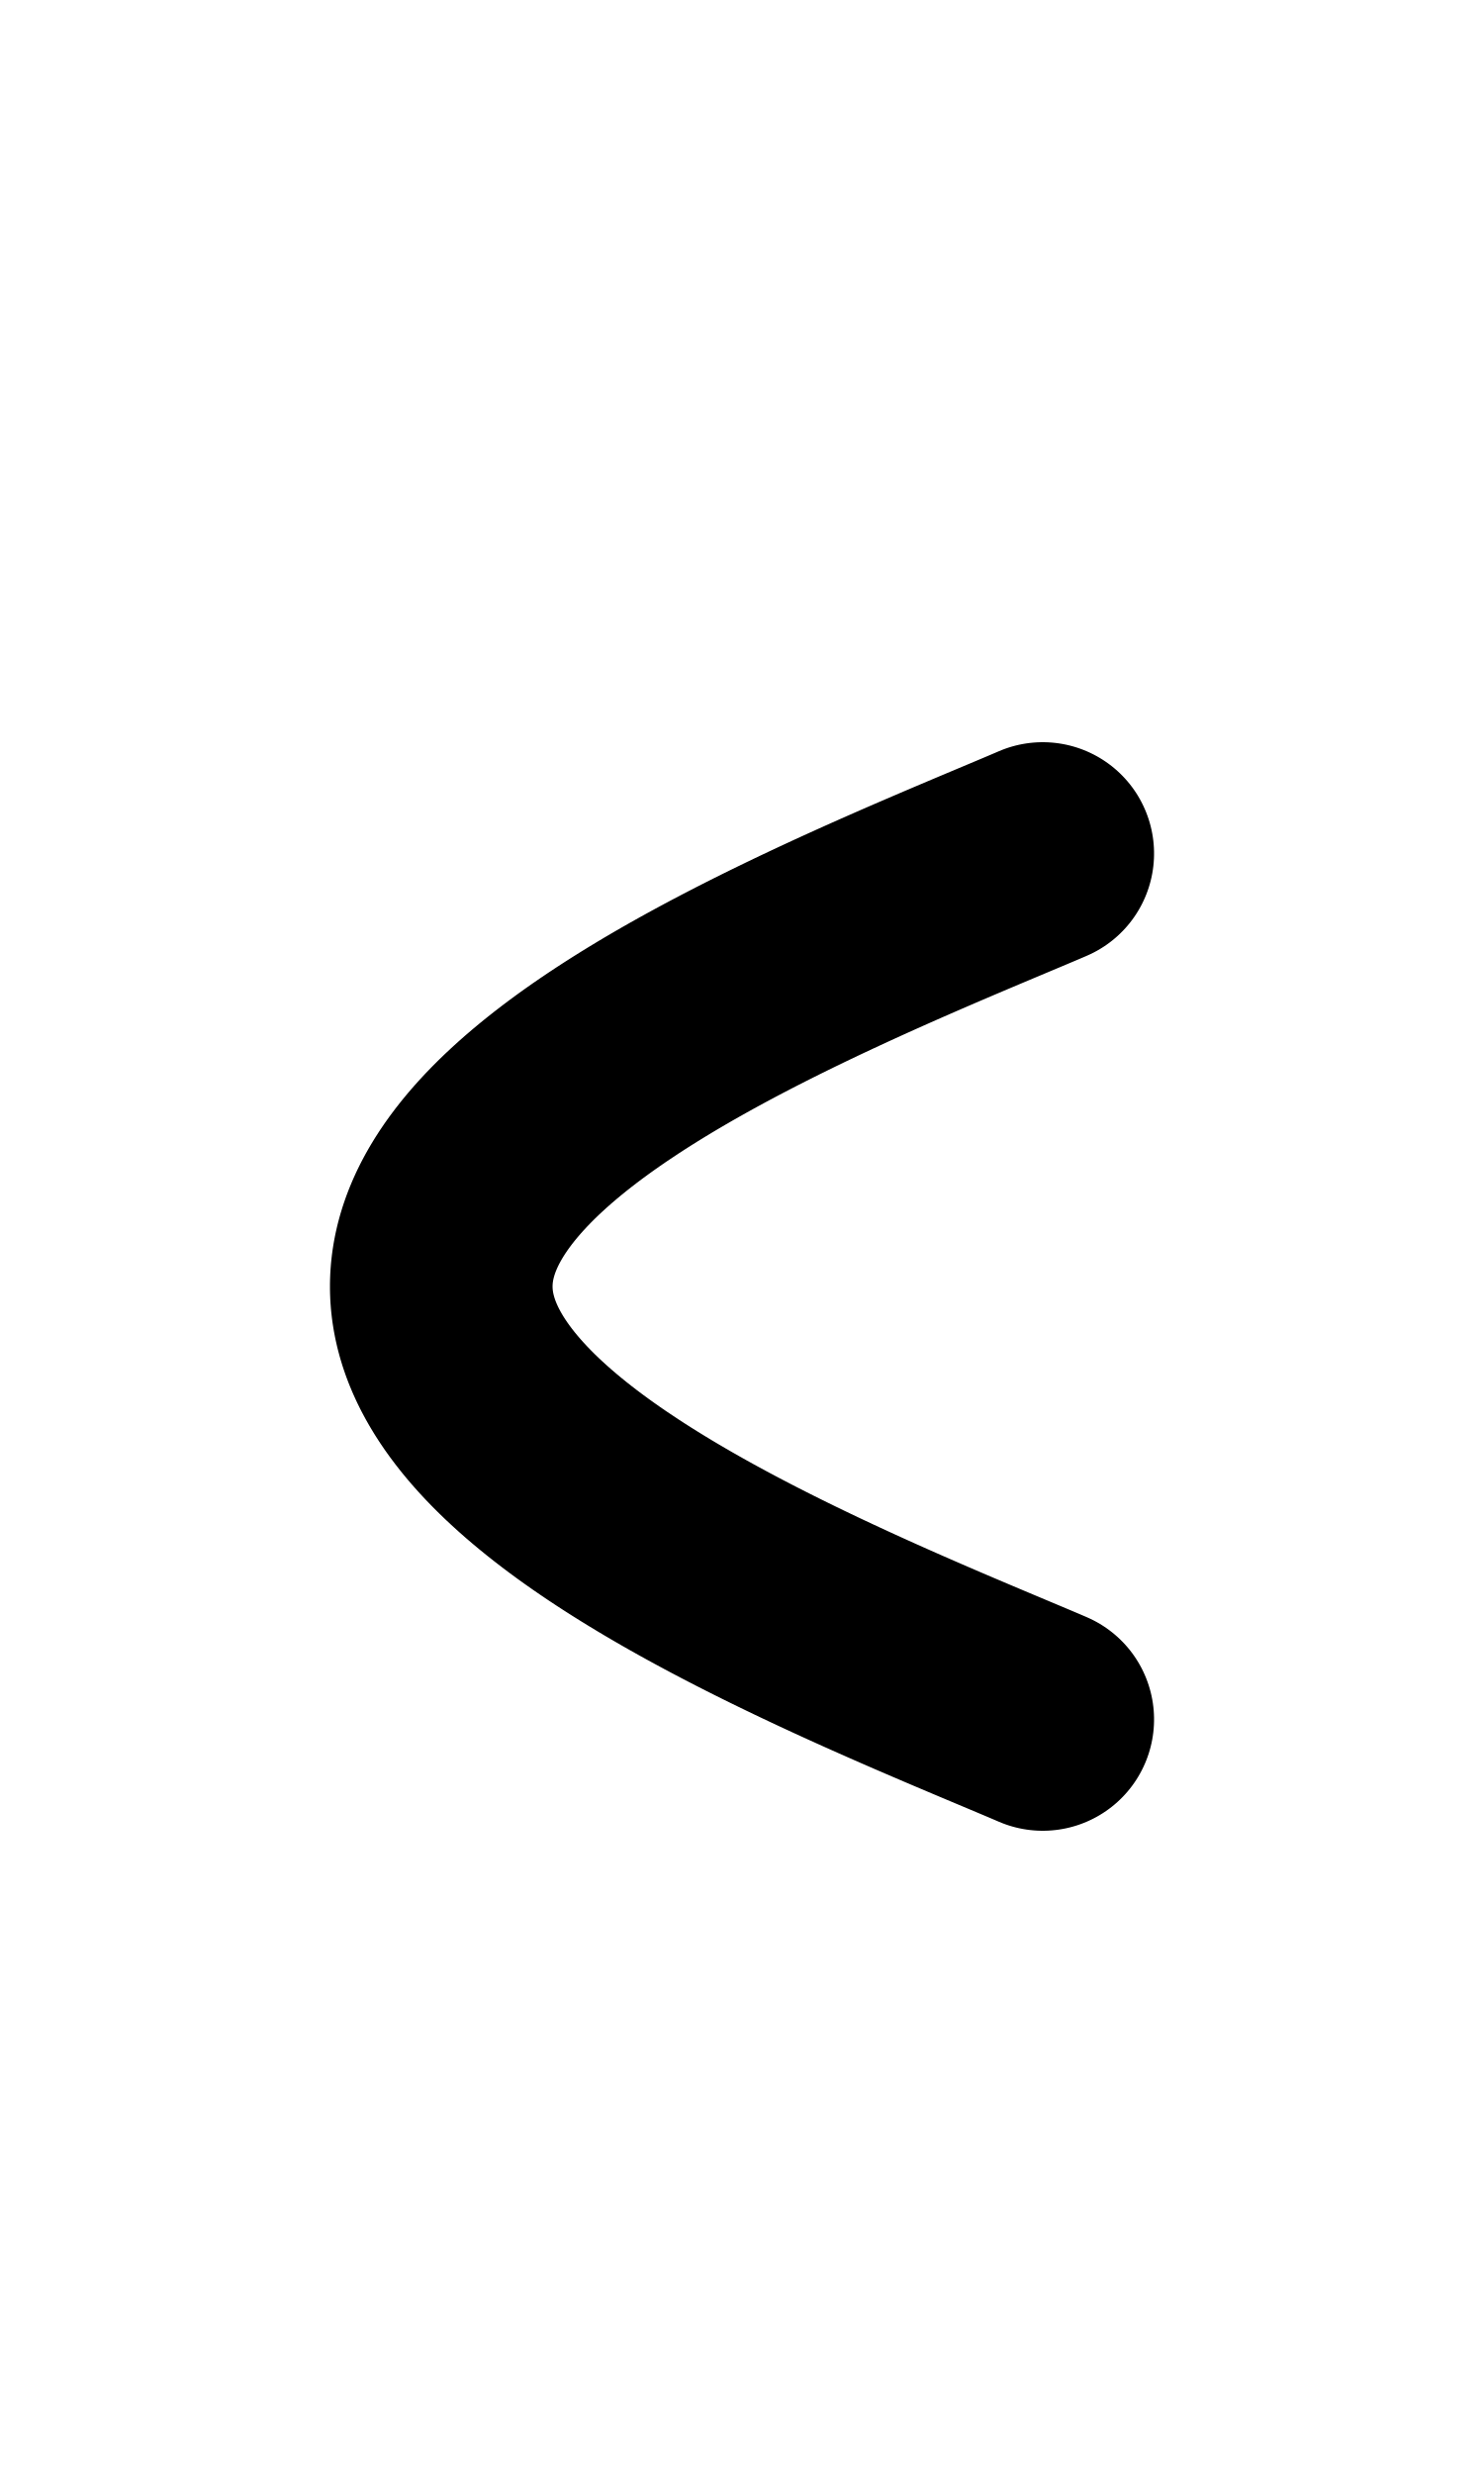
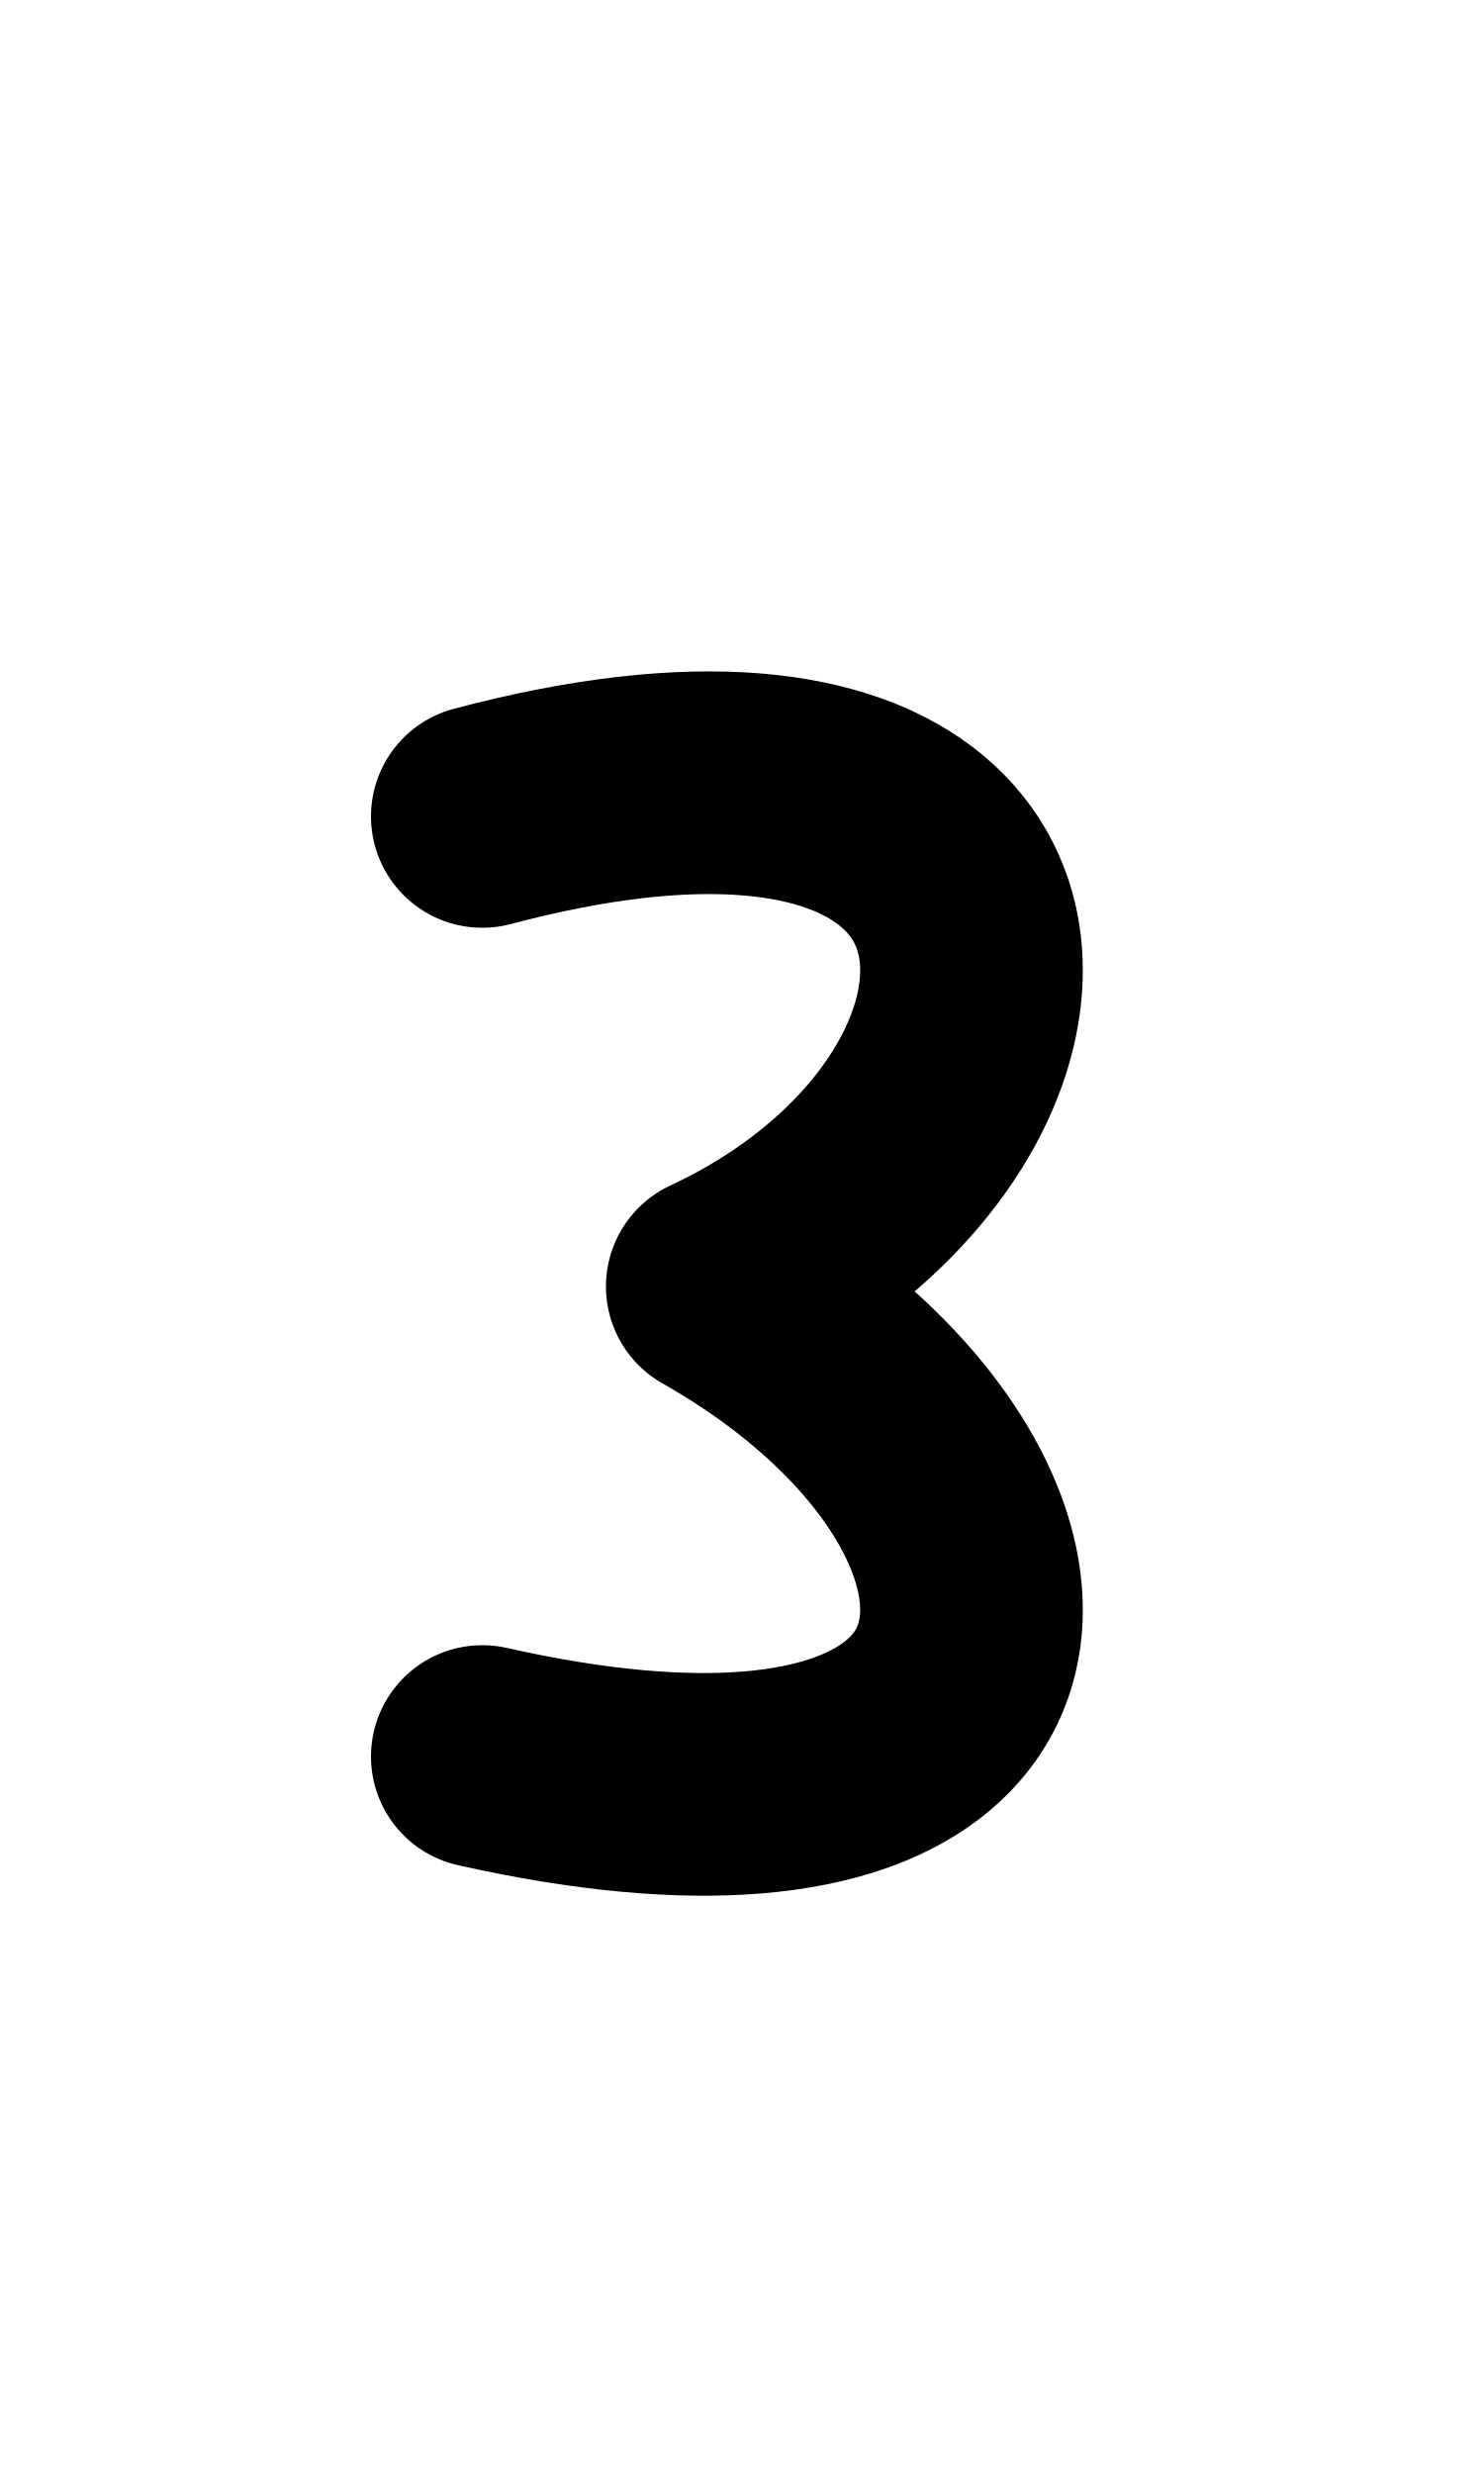
<svg xmlns="http://www.w3.org/2000/svg" viewBox="0 0 600.000 1000">
-   <path d="M 403.720 303.707 L 403.719 303.705 L 402.763 304.118 L 402.376 304.284 L 401.874 304.499 L 401.286 304.749 L 400.613 305.036 L 399.855 305.357 L 399.013 305.714 L 398.087 306.106 L 397.077 306.532 L 395.986 306.992 L 394.812 307.486 L 393.558 308.013 L 392.224 308.574 L 390.811 309.168 L 389.320 309.794 L 387.753 310.452 L 386.110 311.142 L 384.393 311.863 L 382.602 312.616 L 380.738 313.400 L 378.803 314.215 L 376.799 315.060 L 374.725 315.936 L 372.585 316.842 L 370.378 317.777 L 368.108 318.741 L 365.774 319.735 L 363.379 320.757 L 363.336 320.776 L 360.925 321.808 L 360.877 321.829 L 358.412 322.887 L 358.361 322.909 L 355.843 323.995 L 355.788 324.018 L 353.219 325.130 L 353.161 325.155 L 350.543 326.292 L 350.480 326.320 L 347.814 327.482 L 347.748 327.511 L 345.037 328.699 L 344.966 328.730 L 342.211 329.942 L 342.136 329.975 L 339.340 331.212 L 339.261 331.247 L 336.425 332.508 L 336.341 332.545 L 333.467 333.830 L 333.379 333.869 L 330.470 335.178 L 330.377 335.220 L 327.433 336.551 L 327.336 336.595 L 324.361 337.950 L 324.258 337.996 L 321.254 339.373 L 321.146 339.422 L 318.114 340.822 L 318.002 340.874 L 314.944 342.295 L 314.827 342.350 L 311.745 343.793 L 311.623 343.850 L 308.520 345.314 L 308.392 345.375 L 305.270 346.860 L 305.137 346.924 L 301.998 348.430 L 301.859 348.497 L 298.705 350.024 L 298.560 350.095 L 295.394 351.641 L 295.243 351.715 L 292.066 353.282 L 291.909 353.360 L 288.724 354.946 L 288.560 355.028 L 285.369 356.633 L 285.199 356.719 L 282.004 358.343 L 281.828 358.433 L 278.631 360.076 L 278.448 360.171 L 275.252 361.832 L 275.061 361.932 L 271.868 363.611 L 271.670 363.716 L 268.481 365.413 L 268.276 365.523 L 265.095 367.237 L 264.882 367.353 L 261.710 369.084 L 261.489 369.205 L 258.328 370.954 L 258.099 371.081 L 254.952 372.846 L 254.714 372.980 L 251.584 374.761 L 251.337 374.902 L 248.225 376.699 L 247.969 376.848 L 244.876 378.660 L 244.611 378.816 L 241.541 380.644 L 241.267 380.809 L 238.221 382.651 L 237.936 382.825 L 234.918 384.681 L 234.623 384.864 L 231.632 386.736 L 231.327 386.929 L 228.367 388.814 L 228.051 389.017 L 225.124 390.916 L 224.797 391.131 L 221.905 393.043 L 221.566 393.269 L 218.711 395.195 L 218.360 395.434 L 215.544 397.372 L 215.180 397.625 L 212.405 399.575 L 212.029 399.842 L 209.296 401.805 L 208.908 402.087 L 206.219 404.062 L 205.818 404.360 L 203.176 406.346 L 202.761 406.662 L 200.167 408.659 L 199.738 408.994 L 197.194 411.002 L 196.752 411.356 L 194.260 413.375 L 193.803 413.750 L 191.365 415.780 L 190.893 416.177 L 188.510 418.216 L 188.024 418.638 L 185.698 420.687 L 185.198 421.134 L 182.930 423.192 L 182.415 423.667 L 180.207 425.734 L 179.678 426.238 L 177.532 428.314 L 176.989 428.848 L 174.906 430.932 L 174.349 431.500 L 172.330 433.592 L 171.760 434.194 L 169.807 436.295 L 169.224 436.934 L 167.339 439.042 L 166.744 439.720 L 164.927 441.835 L 164.322 442.554 L 162.574 444.676 L 161.960 445.439 L 160.283 447.568 L 159.661 448.377 L 158.057 450.512 L 157.428 451.369 L 155.897 453.510 L 155.265 454.417 L 153.808 456.564 L 153.175 457.524 L 151.793 459.676 L 151.162 460.689 L 149.856 462.847 L 149.229 463.916 L 148.001 466.078 L 147.382 467.204 L 146.232 469.370 L 145.626 470.554 L 144.555 472.725 L 143.965 473.967 L 142.973 476.142 L 142.404 477.442 L 141.493 479.620 L 140.950 480.978 L 140.119 483.159 L 139.608 484.573 L 138.859 486.757 L 138.383 488.225 L 137.716 490.412 L 137.281 491.930 L 136.696 494.119 L 136.308 495.683 L 135.806 497.875 L 135.469 499.481 L 135.050 501.674 L 134.767 503.317 L 134.432 505.511 L 134.208 507.185 L 133.956 509.380 L 133.794 511.077 L 133.626 513.273 L 133.527 514.985 L 133.443 517.181 L 133.411 518.902 L 133.411 521.098 L 133.443 522.819 L 133.527 525.015 L 133.626 526.727 L 133.794 528.923 L 133.956 530.620 L 134.208 532.815 L 134.432 534.489 L 134.767 536.683 L 135.050 538.326 L 135.469 540.519 L 135.806 542.125 L 136.308 544.317 L 136.696 545.881 L 137.281 548.070 L 137.716 549.588 L 138.383 551.775 L 138.859 553.243 L 139.608 555.427 L 140.119 556.841 L 140.950 559.022 L 141.493 560.380 L 142.404 562.558 L 142.973 563.858 L 143.965 566.033 L 144.555 567.275 L 145.626 569.446 L 146.232 570.630 L 147.382 572.796 L 148.001 573.922 L 149.229 576.084 L 149.856 577.153 L 151.162 579.311 L 151.793 580.324 L 153.175 582.476 L 153.808 583.436 L 155.265 585.583 L 155.897 586.490 L 157.428 588.631 L 158.057 589.488 L 159.661 591.623 L 160.283 592.432 L 161.960 594.561 L 162.574 595.324 L 164.322 597.446 L 164.927 598.165 L 166.744 600.280 L 167.339 600.958 L 169.224 603.066 L 169.807 603.705 L 171.760 605.806 L 172.330 606.408 L 174.349 608.500 L 174.906 609.068 L 176.989 611.152 L 177.532 611.686 L 179.678 613.762 L 180.207 614.266 L 182.415 616.333 L 182.930 616.808 L 185.198 618.866 L 185.698 619.313 L 188.024 621.362 L 188.510 621.784 L 190.893 623.823 L 191.365 624.220 L 193.803 626.250 L 194.260 626.625 L 196.752 628.644 L 197.194 628.998 L 199.738 631.006 L 200.167 631.341 L 202.761 633.338 L 203.176 633.654 L 205.818 635.640 L 206.219 635.938 L 208.908 637.913 L 209.296 638.195 L 212.029 640.158 L 212.405 640.425 L 215.180 642.375 L 215.544 642.628 L 218.360 644.566 L 218.711 644.805 L 221.566 646.731 L 221.905 646.957 L 224.797 648.869 L 225.124 649.084 L 228.051 650.983 L 228.367 651.186 L 231.327 653.071 L 231.632 653.264 L 234.623 655.136 L 234.918 655.319 L 237.936 657.175 L 238.221 657.349 L 241.267 659.191 L 241.541 659.356 L 244.611 661.184 L 244.876 661.340 L 247.969 663.152 L 248.225 663.301 L 251.337 665.098 L 251.584 665.239 L 254.714 667.020 L 254.952 667.154 L 258.099 668.919 L 258.328 669.046 L 261.489 670.795 L 261.710 670.916 L 264.882 672.647 L 265.095 672.763 L 268.276 674.477 L 268.481 674.587 L 271.670 676.284 L 271.868 676.389 L 275.061 678.068 L 275.252 678.168 L 278.448 679.829 L 278.631 679.924 L 281.828 681.567 L 282.004 681.657 L 285.199 683.281 L 285.369 683.367 L 288.560 684.972 L 288.724 685.054 L 291.909 686.640 L 292.066 686.718 L 295.243 688.285 L 295.394 688.359 L 298.560 689.905 L 298.705 689.976 L 301.859 691.503 L 301.998 691.570 L 305.137 693.076 L 305.270 693.140 L 308.392 694.625 L 308.520 694.686 L 311.623 696.150 L 311.745 696.207 L 314.827 697.650 L 314.944 697.705 L 318.002 699.126 L 318.114 699.178 L 321.146 700.578 L 321.254 700.627 L 324.258 702.004 L 324.361 702.050 L 327.336 703.405 L 327.433 703.449 L 330.377 704.780 L 330.470 704.822 L 333.379 706.131 L 333.467 706.170 L 336.341 707.455 L 336.425 707.492 L 339.261 708.753 L 339.340 708.788 L 342.136 710.025 L 342.211 710.058 L 344.966 711.270 L 345.037 711.301 L 347.748 712.489 L 347.814 712.518 L 350.480 713.680 L 350.543 713.708 L 353.161 714.845 L 353.219 714.870 L 355.788 715.982 L 355.843 716.005 L 358.361 717.091 L 358.412 717.113 L 360.877 718.171 L 360.925 718.192 L 363.336 719.224 L 363.379 719.243 L 365.734 720.248 L 368.071 721.243 L 370.346 722.209 L 372.556 723.146 L 374.700 724.053 L 376.777 724.930 L 378.785 725.777 L 380.723 726.593 L 382.590 727.379 L 384.384 728.133 L 386.105 728.856 L 387.751 729.547 L 389.320 730.206 L 390.811 730.832 L 392.224 731.426 L 393.558 731.987 L 394.812 732.514 L 395.986 733.008 L 397.077 733.468 L 398.087 733.894 L 399.013 734.286 L 399.855 734.643 L 400.613 734.964 L 401.286 735.251 L 401.874 735.501 L 402.376 735.716 L 402.780 735.889 L 403.362 736.140 L 403.684 736.280 L 405.044 736.844 L 406.422 737.363 L 407.816 737.837 L 409.225 738.265 L 410.648 738.647 L 412.082 738.982 L 413.526 739.270 L 414.979 739.510 L 416.438 739.703 L 417.904 739.848 L 419.373 739.945 L 420.845 739.994 L 422.317 739.994 L 423.789 739.947 L 425.259 739.851 L 426.724 739.707 L 428.184 739.516 L 429.637 739.276 L 431.082 738.990 L 432.516 738.656 L 433.938 738.275 L 435.348 737.849 L 436.742 737.376 L 438.121 736.858 L 439.481 736.295 L 440.823 735.688 L 442.144 735.037 L 443.443 734.343 L 444.719 733.607 L 445.969 732.830 L 447.194 732.013 L 448.391 731.156 L 449.560 730.260 L 450.699 729.326 L 451.806 728.355 L 452.881 727.349 L 453.923 726.308 L 454.930 725.234 L 455.902 724.127 L 456.836 722.989 L 457.733 721.822 L 458.591 720.625 L 459.410 719.401 L 460.188 718.151 L 460.925 716.876 L 461.620 715.577 L 462.271 714.257 L 462.880 712.916 L 463.444 711.556 L 463.963 710.178 L 464.437 708.784 L 464.865 707.375 L 465.247 705.952 L 465.582 704.518 L 465.870 703.074 L 466.110 701.621 L 466.303 700.162 L 466.448 698.696 L 466.545 697.227 L 466.594 695.755 L 466.594 694.283 L 466.547 692.811 L 466.451 691.341 L 466.307 689.876 L 466.116 688.416 L 465.876 686.963 L 465.590 685.518 L 465.256 684.084 L 464.875 682.662 L 464.449 681.252 L 463.976 679.858 L 463.458 678.479 L 462.895 677.119 L 462.288 675.777 L 461.637 674.456 L 460.943 673.157 L 460.207 671.881 L 459.430 670.631 L 458.613 669.406 L 457.756 668.209 L 456.860 667.040 L 455.926 665.901 L 454.955 664.794 L 453.949 663.719 L 452.908 662.677 L 451.834 661.670 L 450.727 660.698 L 449.589 659.764 L 448.422 658.867 L 447.225 658.009 L 446.001 657.190 L 444.751 656.412 L 443.476 655.675 L 442.177 654.980 L 440.857 654.329 L 439.516 653.720 L 439.552 653.736 L 439.499 653.713 L 439.373 653.658 L 439.317 653.634 L 439.107 653.543 L 439.055 653.520 L 438.761 653.393 L 438.711 653.372 L 438.334 653.210 L 438.287 653.190 L 437.827 652.992 L 437.783 652.974 L 437.240 652.741 L 436.573 652.457 L 435.828 652.140 L 435.004 651.790 L 434.102 651.408 L 433.123 650.994 L 432.068 650.548 L 430.936 650.071 L 429.729 649.563 L 428.448 649.024 L 427.093 648.455 L 425.666 647.855 L 424.167 647.226 L 422.599 646.567 L 420.962 645.880 L 419.256 645.163 L 417.484 644.418 L 415.646 643.645 L 413.743 642.844 L 411.778 642.015 L 409.750 641.159 L 407.663 640.276 L 405.516 639.366 L 403.313 638.430 L 401.054 637.468 L 398.741 636.481 L 396.375 635.468 L 393.959 634.430 L 391.494 633.367 L 388.982 632.281 L 386.425 631.170 L 383.825 630.036 L 381.183 628.879 L 378.502 627.699 L 375.784 626.497 L 373.030 625.272 L 370.242 624.026 L 367.423 622.759 L 364.575 621.471 L 361.700 620.162 L 358.801 618.833 L 355.878 617.484 L 352.935 616.117 L 349.973 614.730 L 346.996 613.325 L 344.005 611.902 L 341.002 610.461 L 337.991 609.003 L 334.973 607.529 L 331.950 606.038 L 328.925 604.532 L 325.901 603.010 L 322.879 601.474 L 319.862 599.924 L 316.853 598.360 L 313.854 596.783 L 310.867 595.193 L 307.896 593.592 L 304.941 591.979 L 302.006 590.355 L 299.093 588.722 L 296.205 587.079 L 293.344 585.428 L 290.512 583.768 L 287.712 582.102 L 284.947 580.429 L 282.218 578.750 L 279.528 577.067 L 276.880 575.380 L 274.275 573.690 L 271.717 571.999 L 269.207 570.306 L 266.749 568.614 L 264.343 566.923 L 261.992 565.235 L 259.699 563.551 L 257.466 561.872 L 255.295 560.200 L 253.187 558.536 L 251.146 556.882 L 249.172 555.239 L 247.267 553.609 L 245.434 551.995 L 243.674 550.397 L 241.988 548.819 L 240.378 547.262 L 238.845 545.728 L 237.390 544.219 L 236.014 542.739 L 234.717 541.289 L 233.500 539.873 L 232.362 538.492 L 231.305 537.148 L 230.326 535.846 L 229.425 534.587 L 228.602 533.373 L 227.853 532.207 L 227.178 531.091 L 226.573 530.027 L 226.036 529.015 L 225.564 528.058 L 225.152 527.155 L 224.796 526.306 L 224.494 525.510 L 224.239 524.767 L 224.027 524.073 L 223.854 523.426 L 223.715 522.821 L 223.607 522.254 L 223.525 521.718 L 223.466 521.208 L 223.429 520.717 L 223.411 520.238 L 223.411 519.762 L 223.429 519.283 L 223.466 518.792 L 223.525 518.282 L 223.607 517.746 L 223.715 517.179 L 223.854 516.574 L 224.027 515.927 L 224.239 515.233 L 224.494 514.490 L 224.796 513.694 L 225.152 512.845 L 225.564 511.942 L 226.036 510.985 L 226.573 509.973 L 227.178 508.909 L 227.853 507.793 L 228.602 506.627 L 229.425 505.413 L 230.326 504.154 L 231.305 502.852 L 232.362 501.508 L 233.500 500.127 L 234.717 498.711 L 236.014 497.261 L 237.390 495.781 L 238.845 494.272 L 240.378 492.738 L 241.988 491.181 L 243.674 489.603 L 245.434 488.005 L 247.267 486.391 L 249.172 484.761 L 251.146 483.118 L 253.187 481.464 L 255.295 479.800 L 257.466 478.128 L 259.699 476.449 L 261.992 474.765 L 264.343 473.077 L 266.749 471.386 L 269.207 469.694 L 271.717 468.001 L 274.275 466.310 L 276.880 464.620 L 279.528 462.933 L 282.218 461.250 L 284.947 459.571 L 287.712 457.898 L 290.512 456.232 L 293.344 454.572 L 296.205 452.921 L 299.093 451.278 L 302.006 449.645 L 304.941 448.021 L 307.896 446.408 L 310.867 444.807 L 313.854 443.217 L 316.853 441.640 L 319.862 440.076 L 322.879 438.526 L 325.901 436.990 L 328.925 435.468 L 331.950 433.962 L 334.973 432.471 L 337.991 430.997 L 341.002 429.539 L 344.005 428.098 L 346.996 426.675 L 349.973 425.270 L 352.935 423.883 L 355.878 422.516 L 358.801 421.167 L 361.700 419.838 L 364.575 418.529 L 367.423 417.241 L 370.242 415.974 L 373.030 414.728 L 375.784 413.503 L 378.502 412.301 L 381.183 411.121 L 383.825 409.964 L 386.425 408.830 L 388.982 407.719 L 391.494 406.633 L 393.959 405.570 L 396.375 404.532 L 398.741 403.519 L 401.054 402.532 L 403.313 401.570 L 405.516 400.634 L 407.663 399.724 L 409.750 398.841 L 411.778 397.985 L 413.743 397.156 L 415.646 396.355 L 417.484 395.582 L 419.256 394.837 L 420.962 394.120 L 422.599 393.433 L 424.166 392.775 L 425.661 392.147 L 427.085 391.548 L 428.437 390.980 L 429.715 390.443 L 430.918 389.936 L 432.047 389.460 L 433.099 389.016 L 434.075 388.603 L 434.974 388.223 L 435.794 387.875 L 436.536 387.559 L 437.200 387.276 L 437.783 387.026 L 437.827 387.008 L 438.287 386.810 L 438.334 386.790 L 438.711 386.628 L 438.761 386.607 L 439.055 386.480 L 439.107 386.457 L 439.317 386.366 L 439.373 386.342 L 439.499 386.287 L 439.552 386.264 L 439.594 386.246 L 440.934 385.635 L 442.253 384.981 L 443.550 384.284 L 444.823 383.544 L 446.072 382.764 L 447.295 381.943 L 448.490 381.083 L 449.656 380.183 L 450.792 379.247 L 451.897 378.273 L 452.969 377.264 L 454.008 376.220 L 455.012 375.143 L 455.981 374.034 L 456.912 372.894 L 457.806 371.723 L 458.661 370.524 L 459.476 369.298 L 460.251 368.046 L 460.984 366.769 L 461.675 365.469 L 462.324 364.146 L 462.928 362.804 L 463.489 361.442 L 464.004 360.062 L 464.474 358.667 L 464.899 357.257 L 465.276 355.834 L 465.608 354.399 L 465.891 352.954 L 466.128 351.500 L 466.317 350.040 L 466.458 348.574 L 466.551 347.105 L 466.596 345.633 L 466.592 344.160 L 466.541 342.689 L 466.441 341.219 L 466.293 339.754 L 466.098 338.295 L 465.854 336.842 L 465.564 335.399 L 465.226 333.965 L 464.842 332.544 L 464.411 331.136 L 463.934 329.742 L 463.413 328.366 L 462.846 327.006 L 462.235 325.666 L 461.581 324.347 L 460.884 323.050 L 460.144 321.777 L 459.364 320.528 L 458.543 319.305 L 457.683 318.110 L 456.783 316.944 L 455.847 315.808 L 454.873 314.703 L 453.864 313.631 L 452.820 312.592 L 451.743 311.588 L 450.634 310.619 L 449.494 309.688 L 448.323 308.794 L 447.124 307.939 L 445.898 307.124 L 444.646 306.349 L 443.369 305.616 L 442.069 304.925 L 440.746 304.276 L 439.404 303.672 L 438.042 303.111 L 436.662 302.596 L 435.267 302.126 L 433.857 301.701 L 432.434 301.324 L 430.999 300.992 L 429.554 300.709 L 428.100 300.472 L 426.640 300.283 L 425.174 300.142 L 423.705 300.049 L 422.233 300.004 L 420.760 300.008 L 419.289 300.059 L 417.819 300.159 L 416.354 300.307 L 414.895 300.502 L 413.442 300.746 L 411.999 301.036 L 410.565 301.374 L 409.144 301.758 L 407.736 302.189 L 406.342 302.666 L 404.966 303.187 L 403.720 303.707 Z" fill="black" fill-rule="evenodd" />
+   <path d="M 214.001 371.581 L 221.253 369.845 L 228.292 368.285 L 235.120 366.898 L 241.734 365.678 L 248.135 364.621 L 254.322 363.724 L 260.294 362.980 L 266.050 362.385 L 271.590 361.933 L 276.913 361.620 L 282.019 361.439 L 286.906 361.385 L 291.575 361.451 L 296.026 361.630 L 300.257 361.917 L 304.269 362.303 L 308.063 362.781 L 311.638 363.343 L 314.998 363.982 L 318.142 364.688 L 321.074 365.452 L 323.796 366.267 L 326.313 367.123 L 328.629 368.011 L 330.750 368.922 L 332.684 369.849 L 334.437 370.782 L 336.019 371.715 L 337.441 372.641 L 338.712 373.556 L 339.846 374.456 L 340.855 375.338 L 341.750 376.203 L 342.545 377.052 L 343.253 377.887 L 343.884 378.714 L 344.449 379.539 L 344.957 380.369 L 345.417 381.214 L 345.833 382.081 L 346.210 382.982 L 346.550 383.924 L 346.854 384.917 L 347.120 385.968 L 347.347 387.086 L 347.531 388.275 L 347.667 389.541 L 347.751 390.888 L 347.778 392.317 L 347.741 393.829 L 347.636 395.426 L 347.457 397.106 L 347.198 398.867 L 346.855 400.707 L 346.424 402.623 L 345.899 404.611 L 345.278 406.668 L 344.557 408.788 L 343.733 410.967 L 342.804 413.201 L 341.767 415.485 L 340.620 417.813 L 339.363 420.182 L 337.993 422.585 L 336.510 425.018 L 334.913 427.477 L 333.201 429.956 L 331.375 432.451 L 329.433 434.957 L 327.376 437.470 L 325.203 439.984 L 322.916 442.497 L 320.513 445.004 L 317.996 447.500 L 315.365 449.982 L 312.620 452.445 L 309.761 454.886 L 306.789 457.300 L 303.705 459.685 L 300.509 462.036 L 297.202 464.350 L 293.783 466.624 L 290.254 468.853 L 286.615 471.035 L 282.867 473.166 L 279.009 475.242 L 275.043 477.261 L 270.508 479.441 L 269.514 479.934 L 268.533 480.451 L 267.565 480.992 L 266.610 481.556 L 265.670 482.145 L 264.744 482.756 L 263.834 483.389 L 262.940 484.045 L 262.062 484.723 L 261.201 485.422 L 260.357 486.143 L 259.532 486.883 L 258.725 487.644 L 257.937 488.425 L 257.169 489.225 L 256.420 490.043 L 255.692 490.880 L 254.985 491.734 L 254.299 492.606 L 253.635 493.494 L 252.993 494.398 L 252.373 495.318 L 251.776 496.253 L 251.202 497.202 L 250.652 498.165 L 250.126 499.142 L 249.624 500.131 L 249.147 501.132 L 248.694 502.144 L 248.267 503.168 L 247.865 504.201 L 247.488 505.244 L 247.137 506.297 L 246.813 507.357 L 246.514 508.425 L 246.242 509.501 L 245.997 510.582 L 245.778 511.669 L 245.586 512.762 L 245.421 513.859 L 245.283 514.959 L 245.173 516.063 L 245.089 517.169 L 245.033 518.276 L 245.004 519.385 L 245.003 520.494 L 245.029 521.603 L 245.082 522.711 L 245.162 523.817 L 245.270 524.921 L 245.405 526.022 L 245.567 527.119 L 245.756 528.212 L 245.971 529.300 L 246.214 530.382 L 246.483 531.458 L 246.779 532.527 L 247.101 533.588 L 247.449 534.641 L 247.822 535.686 L 248.222 536.720 L 248.646 537.745 L 249.096 538.759 L 249.571 539.761 L 250.070 540.751 L 250.594 541.729 L 251.141 542.694 L 251.712 543.644 L 252.307 544.581 L 252.924 545.502 L 253.564 546.408 L 254.226 547.298 L 254.909 548.172 L 255.614 549.028 L 256.340 549.867 L 257.086 550.687 L 257.853 551.489 L 258.638 552.272 L 259.443 553.035 L 260.267 553.778 L 261.108 554.500 L 261.967 555.202 L 262.843 555.882 L 263.736 556.540 L 264.644 557.176 L 265.568 557.790 L 266.507 558.381 L 267.460 558.948 L 272.103 561.635 L 276.280 564.155 L 280.343 566.711 L 284.292 569.298 L 288.126 571.914 L 291.844 574.556 L 295.444 577.220 L 298.927 579.904 L 302.292 582.603 L 305.537 585.316 L 308.661 588.037 L 311.665 590.764 L 314.548 593.493 L 317.308 596.220 L 319.945 598.941 L 322.459 601.652 L 324.849 604.350 L 327.115 607.029 L 329.256 609.686 L 331.273 612.316 L 333.166 614.915 L 334.934 617.478 L 336.579 619.999 L 338.100 622.474 L 339.499 624.898 L 340.778 627.266 L 341.937 629.572 L 342.979 631.811 L 343.906 633.978 L 344.721 636.067 L 345.427 638.073 L 346.029 639.993 L 346.531 641.820 L 346.939 643.551 L 347.257 645.183 L 347.493 646.713 L 347.653 648.138 L 347.745 649.460 L 347.776 650.677 L 347.754 651.793 L 347.687 652.811 L 347.581 653.738 L 347.442 654.579 L 347.276 655.345 L 347.085 656.046 L 346.873 656.694 L 346.637 657.301 L 346.375 657.882 L 346.081 658.449 L 345.749 659.016 L 345.366 659.593 L 344.923 660.191 L 344.405 660.818 L 343.797 661.479 L 343.086 662.177 L 342.256 662.915 L 341.292 663.691 L 340.181 664.500 L 338.911 665.340 L 337.469 666.202 L 335.847 667.080 L 334.035 667.966 L 332.026 668.850 L 329.815 669.723 L 327.397 670.577 L 324.767 671.401 L 321.923 672.187 L 318.864 672.927 L 315.588 673.611 L 312.093 674.232 L 308.381 674.783 L 304.450 675.256 L 300.302 675.645 L 295.935 675.943 L 291.353 676.144 L 286.554 676.243 L 281.540 676.233 L 276.311 676.111 L 270.869 675.871 L 265.214 675.509 L 259.347 675.020 L 253.268 674.401 L 246.979 673.647 L 240.480 672.754 L 233.772 671.720 L 226.855 670.540 L 219.730 669.210 L 212.396 667.729 L 204.548 666.025 L 203.466 665.803 L 202.378 665.609 L 201.287 665.441 L 200.191 665.300 L 199.093 665.187 L 197.992 665.100 L 196.889 665.040 L 195.785 665.007 L 194.681 665.001 L 193.576 665.023 L 192.473 665.071 L 191.371 665.147 L 190.272 665.249 L 189.175 665.379 L 188.081 665.535 L 186.992 665.718 L 185.908 665.928 L 184.829 666.164 L 183.756 666.427 L 182.690 666.716 L 181.632 667.031 L 180.581 667.372 L 179.540 667.739 L 178.507 668.131 L 177.485 668.549 L 176.473 668.991 L 175.472 669.458 L 174.483 669.949 L 173.506 670.465 L 172.542 671.004 L 171.592 671.567 L 170.656 672.153 L 169.734 672.762 L 168.828 673.393 L 167.938 674.047 L 167.064 674.722 L 166.206 675.418 L 165.366 676.135 L 164.544 676.872 L 163.740 677.630 L 162.955 678.407 L 162.190 679.203 L 161.444 680.017 L 160.718 680.850 L 160.013 681.700 L 159.329 682.567 L 158.666 683.451 L 158.026 684.350 L 157.407 685.265 L 156.812 686.195 L 156.239 687.140 L 155.690 688.098 L 155.164 689.069 L 154.662 690.053 L 154.185 691.049 L 153.732 692.057 L 153.304 693.075 L 152.901 694.103 L 152.524 695.141 L 152.172 696.188 L 151.846 697.243 L 151.546 698.306 L 151.272 699.376 L 151.025 700.452 L 150.803 701.534 L 150.609 702.622 L 150.441 703.713 L 150.300 704.809 L 150.187 705.907 L 150.100 707.008 L 150.040 708.111 L 150.007 709.215 L 150.001 710.319 L 150.023 711.424 L 150.071 712.527 L 150.147 713.629 L 150.249 714.728 L 150.379 715.825 L 150.535 716.919 L 150.718 718.008 L 150.928 719.092 L 151.164 720.171 L 151.427 721.244 L 151.716 722.310 L 152.031 723.368 L 152.372 724.419 L 152.739 725.460 L 153.131 726.493 L 153.549 727.515 L 153.991 728.527 L 154.458 729.528 L 154.949 730.517 L 155.465 731.494 L 156.004 732.458 L 156.567 733.408 L 157.153 734.344 L 157.762 735.266 L 158.393 736.172 L 159.047 737.062 L 159.722 737.936 L 160.418 738.794 L 161.135 739.634 L 161.872 740.456 L 162.630 741.260 L 163.407 742.045 L 164.203 742.810 L 165.017 743.556 L 165.850 744.282 L 166.700 744.987 L 167.567 745.671 L 168.451 746.334 L 169.350 746.974 L 170.265 747.593 L 171.195 748.188 L 172.140 748.761 L 173.098 749.310 L 174.069 749.836 L 175.053 750.338 L 176.049 750.815 L 177.057 751.268 L 178.075 751.696 L 179.103 752.099 L 180.141 752.476 L 181.188 752.828 L 182.243 753.154 L 183.306 753.454 L 184.376 753.728 L 185.452 753.975 L 193.618 755.748 L 194.254 755.882 L 202.235 757.494 L 202.894 757.622 L 210.691 759.077 L 211.375 759.199 L 218.989 760.498 L 219.698 760.613 L 227.130 761.760 L 227.867 761.867 L 235.117 762.863 L 235.882 762.961 L 242.951 763.809 L 243.747 763.897 L 250.636 764.599 L 251.463 764.675 L 258.173 765.234 L 259.032 765.298 L 265.564 765.716 L 266.458 765.764 L 272.813 766.044 L 273.743 766.076 L 279.921 766.220 L 280.889 766.232 L 286.890 766.243 L 287.898 766.234 L 293.724 766.114 L 294.773 766.081 L 300.425 765.833 L 301.516 765.771 L 306.995 765.398 L 308.130 765.306 L 313.436 764.809 L 314.616 764.682 L 319.751 764.064 L 320.978 763.900 L 325.941 763.163 L 327.216 762.955 L 332.009 762.103 L 333.332 761.847 L 337.956 760.881 L 339.327 760.572 L 343.782 759.495 L 345.202 759.128 L 349.489 757.942 L 350.957 757.509 L 355.077 756.218 L 356.590 755.714 L 360.545 754.319 L 361.326 754.035 L 362.101 753.737 L 365.890 752.241 L 366.692 751.915 L 367.487 751.574 L 371.111 749.979 L 371.931 749.608 L 372.744 749.221 L 376.205 747.530 L 377.040 747.111 L 377.867 746.674 L 381.165 744.889 L 382.013 744.419 L 382.850 743.930 L 385.986 742.053 L 386.842 741.528 L 387.686 740.984 L 390.660 739.019 L 391.519 738.437 L 392.364 737.835 L 395.178 735.784 L 396.035 735.143 L 396.876 734.483 L 399.530 732.348 L 400.378 731.648 L 401.209 730.928 L 403.704 728.711 L 404.537 727.952 L 405.351 727.173 L 407.688 724.877 L 408.499 724.060 L 409.288 723.222 L 411.468 720.850 L 412.250 719.977 L 413.009 719.083 L 415.032 716.637 L 415.777 715.711 L 416.498 714.766 L 418.366 712.248 L 419.068 711.274 L 419.745 710.282 L 421.457 707.695 L 422.111 706.678 L 422.737 705.645 L 424.296 702.991 L 424.895 701.939 L 425.466 700.871 L 426.872 698.153 L 427.412 697.072 L 427.924 695.977 L 429.177 693.198 L 429.656 692.095 L 430.106 690.981 L 431.208 688.143 L 431.623 687.027 L 432.010 685.902 L 432.960 683.006 L 433.312 681.886 L 433.634 680.757 L 434.435 677.807 L 434.723 676.689 L 434.983 675.564 L 435.634 672.563 L 435.860 671.454 L 436.058 670.339 L 436.561 667.289 L 436.728 666.195 L 436.868 665.097 L 437.223 662.000 L 437.333 660.927 L 437.418 659.852 L 437.626 656.710 L 437.683 655.663 L 437.716 654.614 L 437.779 651.431 L 437.788 650.412 L 437.773 649.394 L 437.691 646.171 L 437.655 645.184 L 437.597 644.198 L 437.370 640.938 L 437.294 639.985 L 437.197 639.035 L 436.826 635.740 L 436.714 634.822 L 436.582 633.907 L 436.069 630.581 L 435.924 629.699 L 435.762 628.821 L 435.107 625.464 L 434.933 624.619 L 434.744 623.777 L 433.948 620.394 L 433.749 619.584 L 433.536 618.778 L 432.599 615.370 L 432.145 613.825 L 431.069 610.395 L 430.578 608.919 L 429.363 605.469 L 428.840 604.059 L 427.488 600.592 L 426.937 599.246 L 425.448 595.765 L 424.875 594.480 L 423.249 590.986 L 422.656 589.760 L 420.894 586.256 L 420.285 585.086 L 418.389 581.575 L 417.765 580.458 L 415.735 576.942 L 415.099 575.874 L 412.936 572.356 L 412.291 571.336 L 409.996 567.818 L 409.342 566.843 L 406.915 563.327 L 406.254 562.394 L 403.697 558.883 L 403.030 557.991 L 400.343 554.487 L 399.671 553.633 L 396.856 550.139 L 396.180 549.320 L 393.236 545.839 L 392.556 545.054 L 389.485 541.587 L 388.802 540.834 L 385.604 537.385 L 384.919 536.663 L 381.596 533.233 L 380.909 532.539 L 377.460 529.132 L 376.771 528.466 L 373.198 525.083 L 372.507 524.443 L 369.789 521.975 L 371.481 520.531 L 372.313 519.802 L 375.886 516.597 L 376.708 515.840 L 380.156 512.588 L 380.968 511.803 L 384.292 508.507 L 385.093 507.692 L 388.291 504.356 L 389.080 503.511 L 392.151 500.137 L 392.929 499.260 L 395.873 495.852 L 396.638 494.942 L 399.454 491.503 L 400.205 490.559 L 402.892 487.092 L 403.630 486.113 L 406.187 482.620 L 406.909 481.604 L 409.336 478.090 L 410.042 477.035 L 412.337 473.502 L 413.026 472.408 L 415.188 468.859 L 415.858 467.723 L 417.888 464.162 L 418.537 462.982 L 420.433 459.411 L 421.060 458.186 L 422.821 454.609 L 423.423 453.337 L 425.048 449.757 L 425.623 448.436 L 427.112 444.856 L 427.657 443.484 L 429.009 439.907 L 429.521 438.482 L 430.735 434.911 L 431.210 433.433 L 432.285 429.871 L 432.719 428.338 L 433.656 424.788 L 434.044 423.198 L 434.840 419.664 L 435.017 418.842 L 435.179 418.017 L 435.834 414.501 L 435.984 413.650 L 436.118 412.797 L 436.631 409.302 L 436.751 408.423 L 436.854 407.541 L 437.224 404.072 L 437.312 403.164 L 437.381 402.254 L 437.608 398.813 L 437.660 397.877 L 437.692 396.941 L 437.775 393.530 L 437.788 392.569 L 437.780 391.608 L 437.717 388.231 L 437.688 387.245 L 437.638 386.260 L 437.429 382.920 L 437.355 381.913 L 437.258 380.907 L 436.902 377.607 L 436.780 376.580 L 436.633 375.557 L 436.130 372.301 L 435.957 371.258 L 435.759 370.220 L 435.107 367.011 L 434.881 365.957 L 434.628 364.910 L 433.828 361.750 L 433.545 360.690 L 433.237 359.637 L 432.287 356.530 L 431.948 355.469 L 431.583 354.416 L 430.481 351.365 L 430.085 350.309 L 429.662 349.263 L 428.409 346.270 L 427.956 345.224 L 427.476 344.191 L 426.071 341.260 L 425.561 340.232 L 425.026 339.217 L 423.467 336.351 L 422.903 335.346 L 422.314 334.356 L 420.601 331.558 L 419.987 330.582 L 419.347 329.623 L 417.479 326.897 L 416.817 325.956 L 416.131 325.032 L 414.108 322.381 L 413.402 321.480 L 412.674 320.598 L 410.494 318.024 L 409.751 317.168 L 408.986 316.331 L 406.649 313.838 L 405.872 313.030 L 405.076 312.242 L 402.581 309.832 L 401.778 309.076 L 400.957 308.339 L 398.303 306.016 L 397.479 305.313 L 396.639 304.629 L 393.825 302.396 L 392.987 301.747 L 392.133 301.117 L 389.159 298.978 L 388.311 298.382 L 387.449 297.807 L 384.314 295.763 L 383.462 295.221 L 382.598 294.699 L 379.300 292.755 L 378.450 292.266 L 377.588 291.795 L 374.128 289.953 L 373.282 289.515 L 372.428 289.094 L 368.803 287.358 L 367.967 286.968 L 367.123 286.595 L 363.334 284.967 L 362.511 284.623 L 361.681 284.295 L 357.727 282.779 L 356.919 282.478 L 356.106 282.193 L 351.985 280.792 L 351.195 280.531 L 350.401 280.285 L 346.113 279.002 L 344.569 278.570 L 340.114 277.407 L 338.612 277.043 L 333.988 276.005 L 332.532 275.703 L 327.738 274.792 L 326.328 274.547 L 321.364 273.767 L 320.000 273.573 L 314.866 272.926 L 313.549 272.780 L 308.242 272.269 L 306.972 272.165 L 301.493 271.794 L 300.268 271.728 L 294.616 271.500 L 293.436 271.468 L 287.609 271.386 L 286.474 271.384 L 280.472 271.451 L 279.379 271.476 L 273.201 271.695 L 272.150 271.744 L 265.796 272.118 L 264.785 272.189 L 258.253 272.722 L 257.280 272.812 L 250.570 273.505 L 249.635 273.612 L 242.746 274.470 L 241.846 274.591 L 234.777 275.617 L 233.911 275.751 L 226.661 276.948 L 225.828 277.094 L 218.397 278.464 L 217.595 278.619 L 209.982 280.167 L 209.210 280.330 L 201.413 282.058 L 200.670 282.229 L 192.689 284.140 L 191.974 284.317 L 183.808 286.414 L 182.742 286.702 L 181.683 287.016 L 180.632 287.356 L 179.590 287.721 L 178.557 288.112 L 177.534 288.528 L 176.521 288.969 L 175.520 289.435 L 174.530 289.925 L 173.553 290.440 L 172.588 290.978 L 171.637 291.540 L 170.701 292.125 L 169.778 292.732 L 168.871 293.363 L 167.980 294.015 L 167.105 294.689 L 166.247 295.384 L 165.406 296.100 L 164.583 296.837 L 163.778 297.593 L 162.992 298.369 L 162.226 299.164 L 161.479 299.978 L 160.752 300.809 L 160.046 301.659 L 159.361 302.525 L 158.698 303.408 L 158.056 304.307 L 157.437 305.221 L 156.840 306.150 L 156.266 307.094 L 155.716 308.052 L 155.189 309.022 L 154.686 310.006 L 154.207 311.001 L 153.753 312.008 L 153.324 313.026 L 152.920 314.053 L 152.542 315.091 L 152.188 316.137 L 151.861 317.192 L 151.560 318.255 L 151.285 319.324 L 151.036 320.400 L 150.813 321.482 L 150.618 322.569 L 150.449 323.661 L 150.307 324.756 L 150.191 325.854 L 150.103 326.955 L 150.042 328.058 L 150.008 329.162 L 150.001 330.266 L 150.021 331.371 L 150.068 332.474 L 150.142 333.576 L 150.244 334.676 L 150.372 335.773 L 150.527 336.866 L 150.709 337.955 L 150.917 339.040 L 151.153 340.119 L 151.414 341.192 L 151.702 342.258 L 152.016 343.317 L 152.356 344.368 L 152.721 345.410 L 153.112 346.443 L 153.528 347.466 L 153.969 348.479 L 154.435 349.480 L 154.925 350.470 L 155.440 351.447 L 155.978 352.412 L 156.540 353.363 L 157.125 354.299 L 157.732 355.222 L 158.363 356.129 L 159.015 357.020 L 159.689 357.895 L 160.384 358.753 L 161.100 359.594 L 161.837 360.417 L 162.593 361.222 L 163.369 362.008 L 164.164 362.774 L 164.978 363.521 L 165.809 364.248 L 166.659 364.954 L 167.525 365.639 L 168.408 366.302 L 169.307 366.944 L 170.221 367.563 L 171.150 368.160 L 172.094 368.734 L 173.052 369.284 L 174.022 369.811 L 175.006 370.314 L 176.001 370.793 L 177.008 371.247 L 178.026 371.676 L 179.053 372.080 L 180.091 372.458 L 181.137 372.812 L 182.192 373.139 L 183.255 373.440 L 184.324 373.715 L 185.400 373.964 L 186.482 374.187 L 187.569 374.382 L 188.661 374.551 L 189.756 374.693 L 190.854 374.809 L 191.955 374.897 L 193.058 374.958 L 194.162 374.992 L 195.266 374.999 L 196.371 374.979 L 197.474 374.932 L 198.576 374.858 L 199.676 374.756 L 200.773 374.628 L 201.866 374.473 L 202.955 374.291 L 204.040 374.083 L 205.119 373.847 L 206.192 373.586 L 214.001 371.581 Z" fill="black" fill-rule="evenodd" />
</svg>
